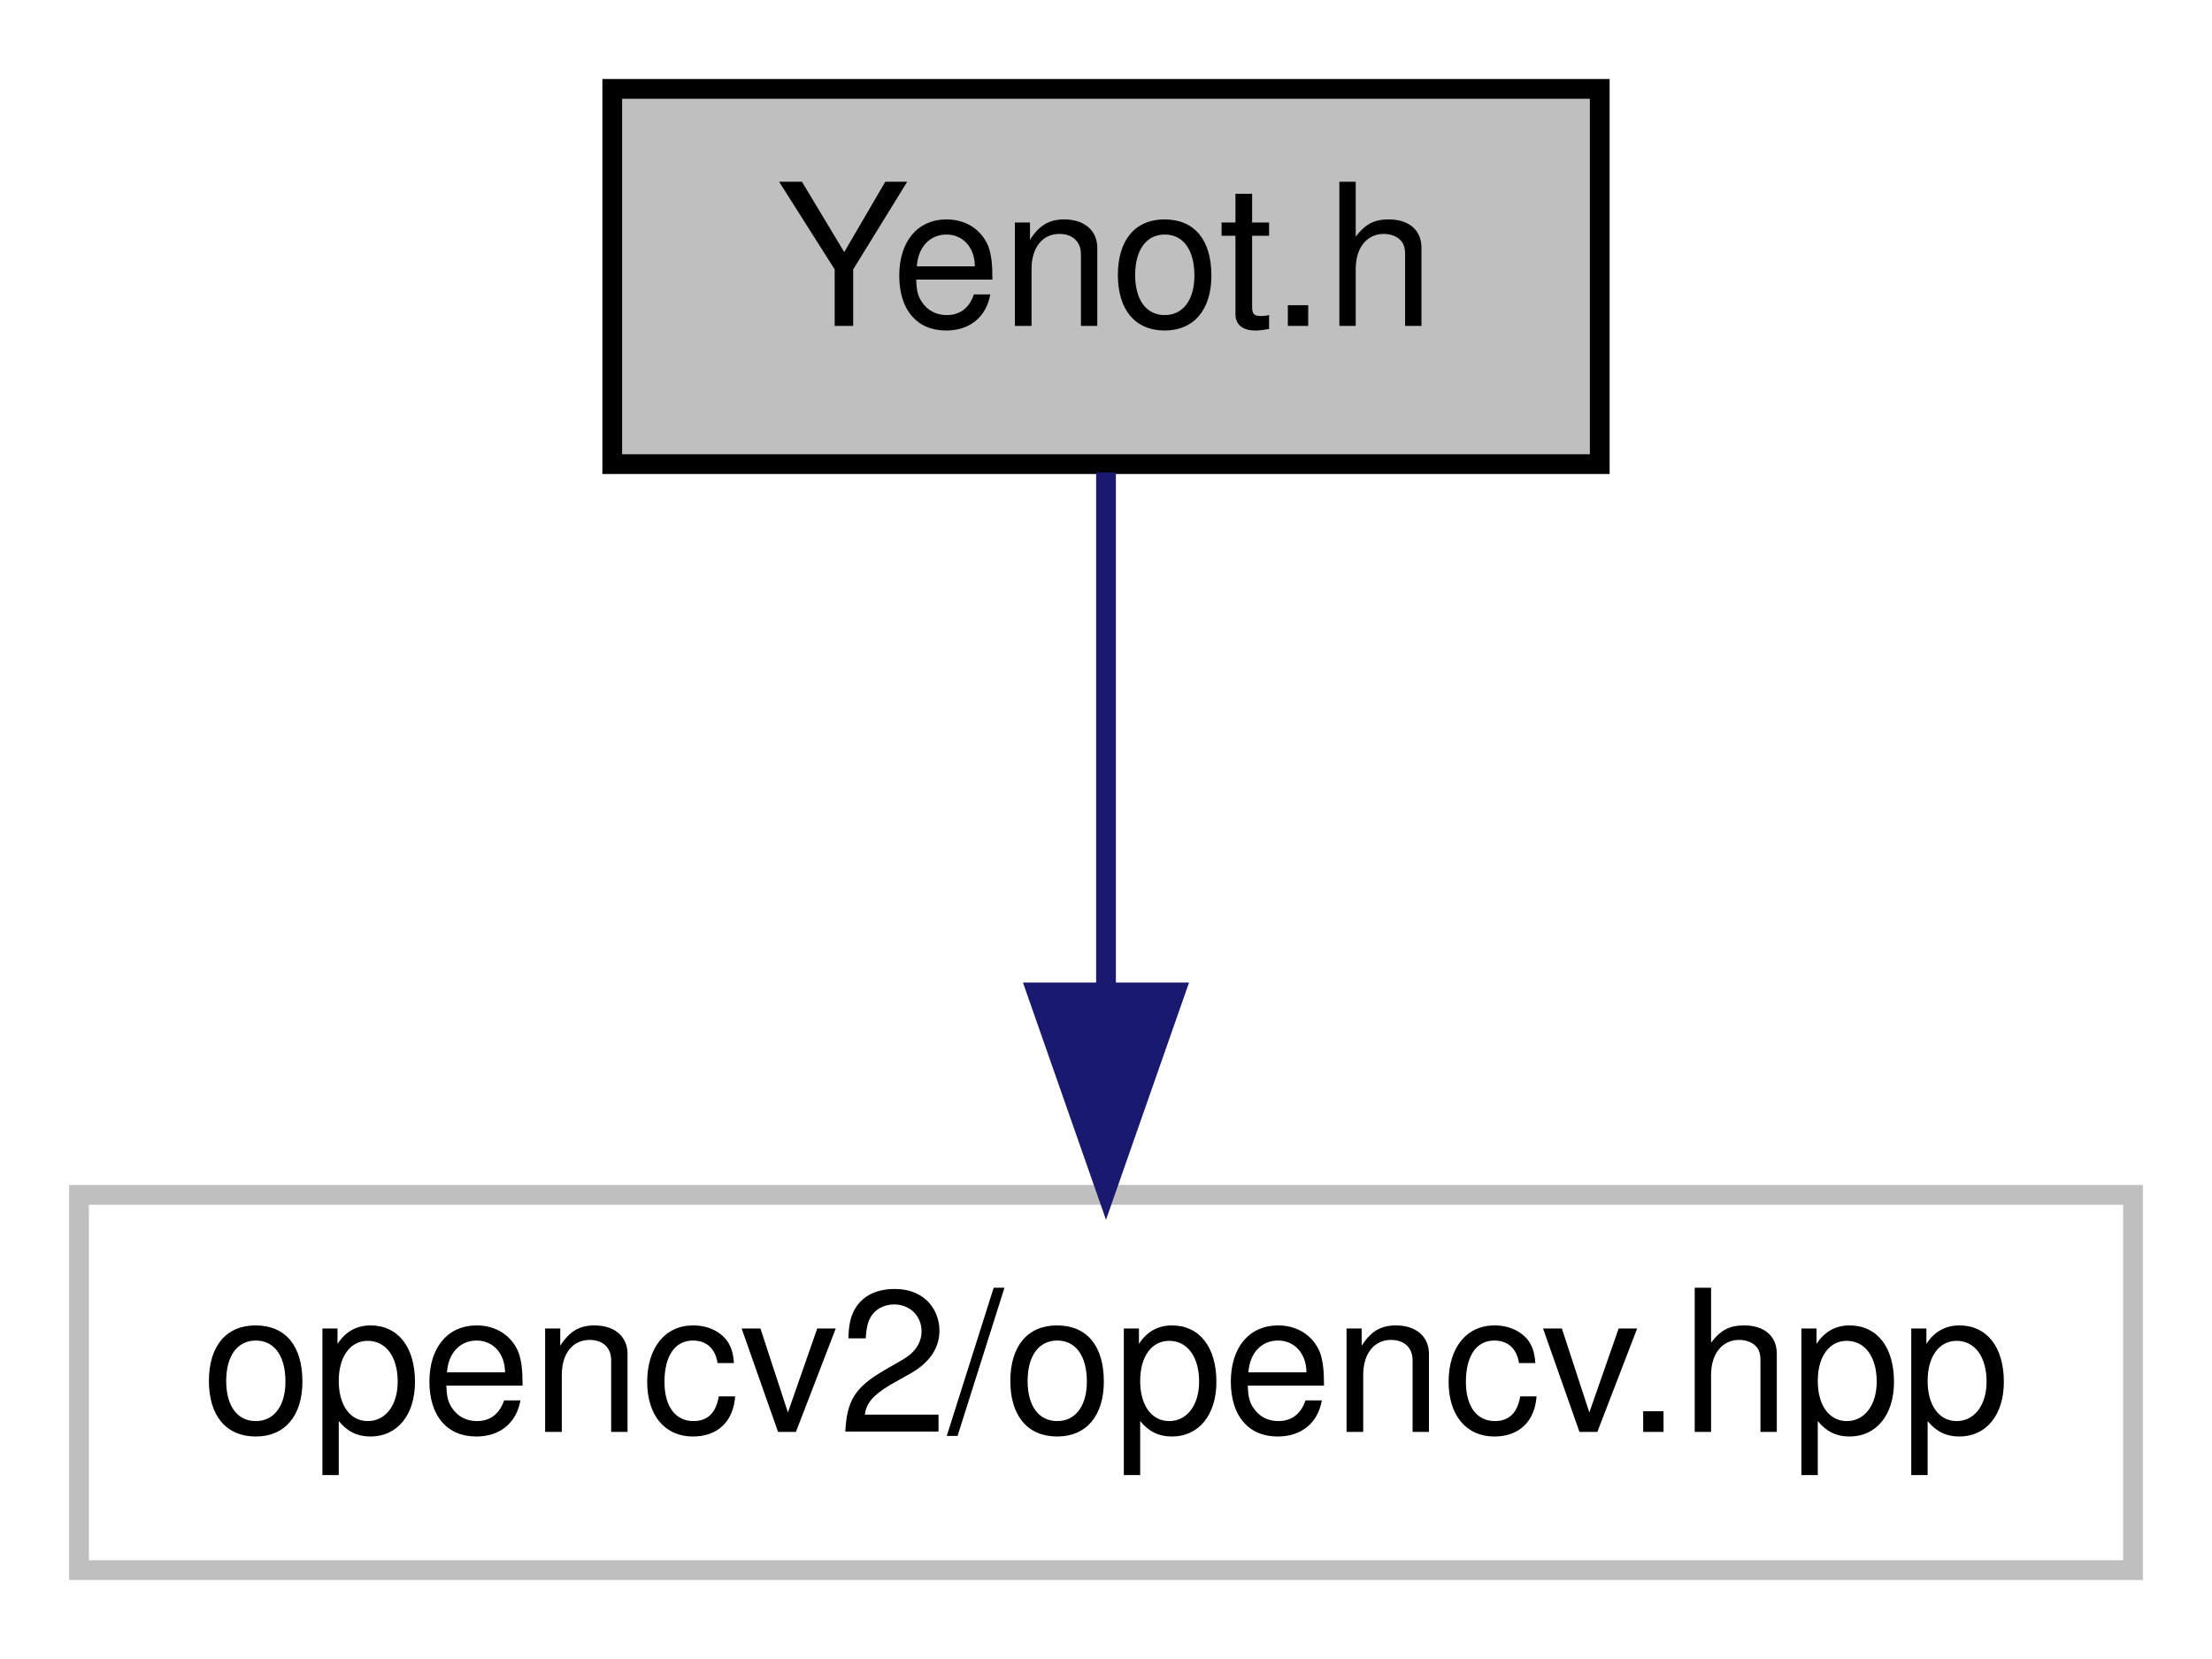
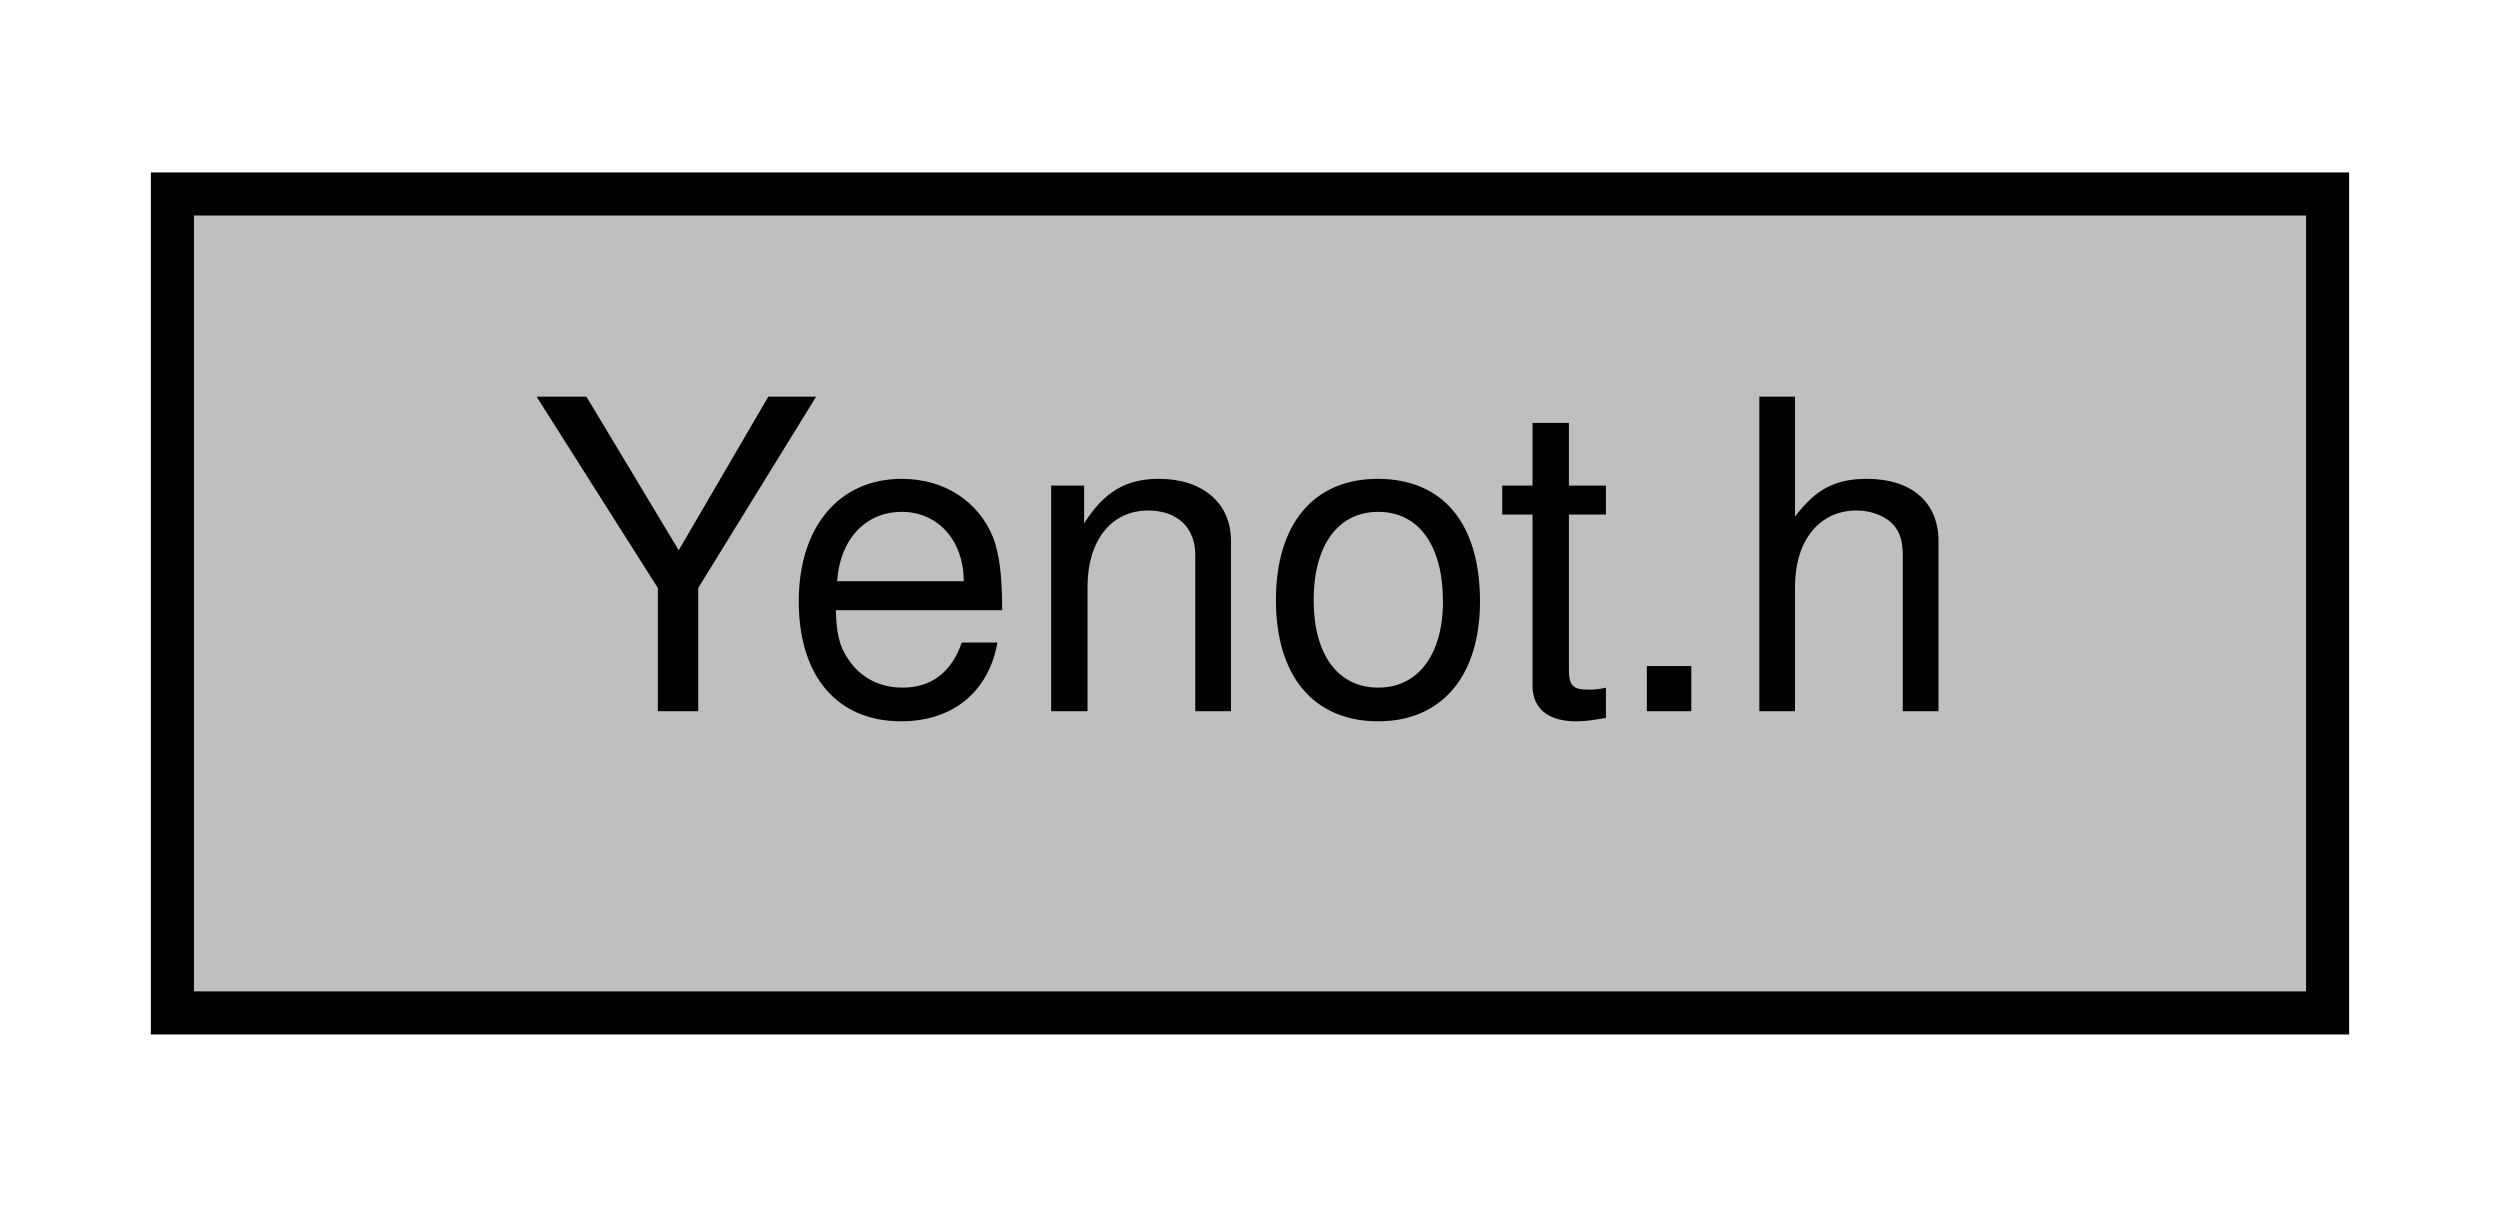
- <svg xmlns="http://www.w3.org/2000/svg" width="112pt" height="84pt" viewBox="0.00 0.00 112.00 84.00">
-   <g id="graph0" class="graph" transform="scale(1 1) rotate(0) translate(4 80)">
-     <polygon fill="white" stroke="none" points="-4,4 -4,-80 108,-80 108,4 -4,4" />
+ <svg xmlns="http://www.w3.org/2000/svg" width="58pt" height="28pt" viewBox="0.00 0.00 58.00 28.00">
+   <g id="graph0" class="graph" transform="scale(1 1) rotate(0) translate(4 24)">
+     <polygon fill="white" stroke="none" points="-4,4 -4,-24 54,-24 54,4 -4,4" />
    <g id="node1" class="node">
-       <polygon fill="#bfbfbf" stroke="black" points="27,-56.5 27,-75.5 77,-75.5 77,-56.5 27,-56.5" />
-       <text text-anchor="middle" x="52" y="-63.5" font-family="Helvetica,sans-Serif" font-size="10.00">Yenot.h</text>
-     </g>
-     <g id="node2" class="node">
-       <polygon fill="white" stroke="#bfbfbf" points="0,-0.5 0,-19.5 104,-19.5 104,-0.5 0,-0.5" />
-       <text text-anchor="middle" x="52" y="-7.5" font-family="Helvetica,sans-Serif" font-size="10.00">opencv2/opencv.hpp</text>
-     </g>
-     <g id="edge1" class="edge">
-       <path fill="none" stroke="midnightblue" d="M52,-56.083C52,-49.006 52,-38.861 52,-29.986" />
-       <polygon fill="midnightblue" stroke="midnightblue" points="55.5,-29.751 52,-19.751 48.5,-29.751 55.5,-29.751" />
+       <polygon fill="#bfbfbf" stroke="black" points="0,-0.5 0,-19.5 50,-19.5 50,-0.5 0,-0.5" />
+       <text text-anchor="middle" x="25" y="-7.5" font-family="Helvetica,sans-Serif" font-size="10.00">Yenot.h</text>
    </g>
  </g>
</svg>
